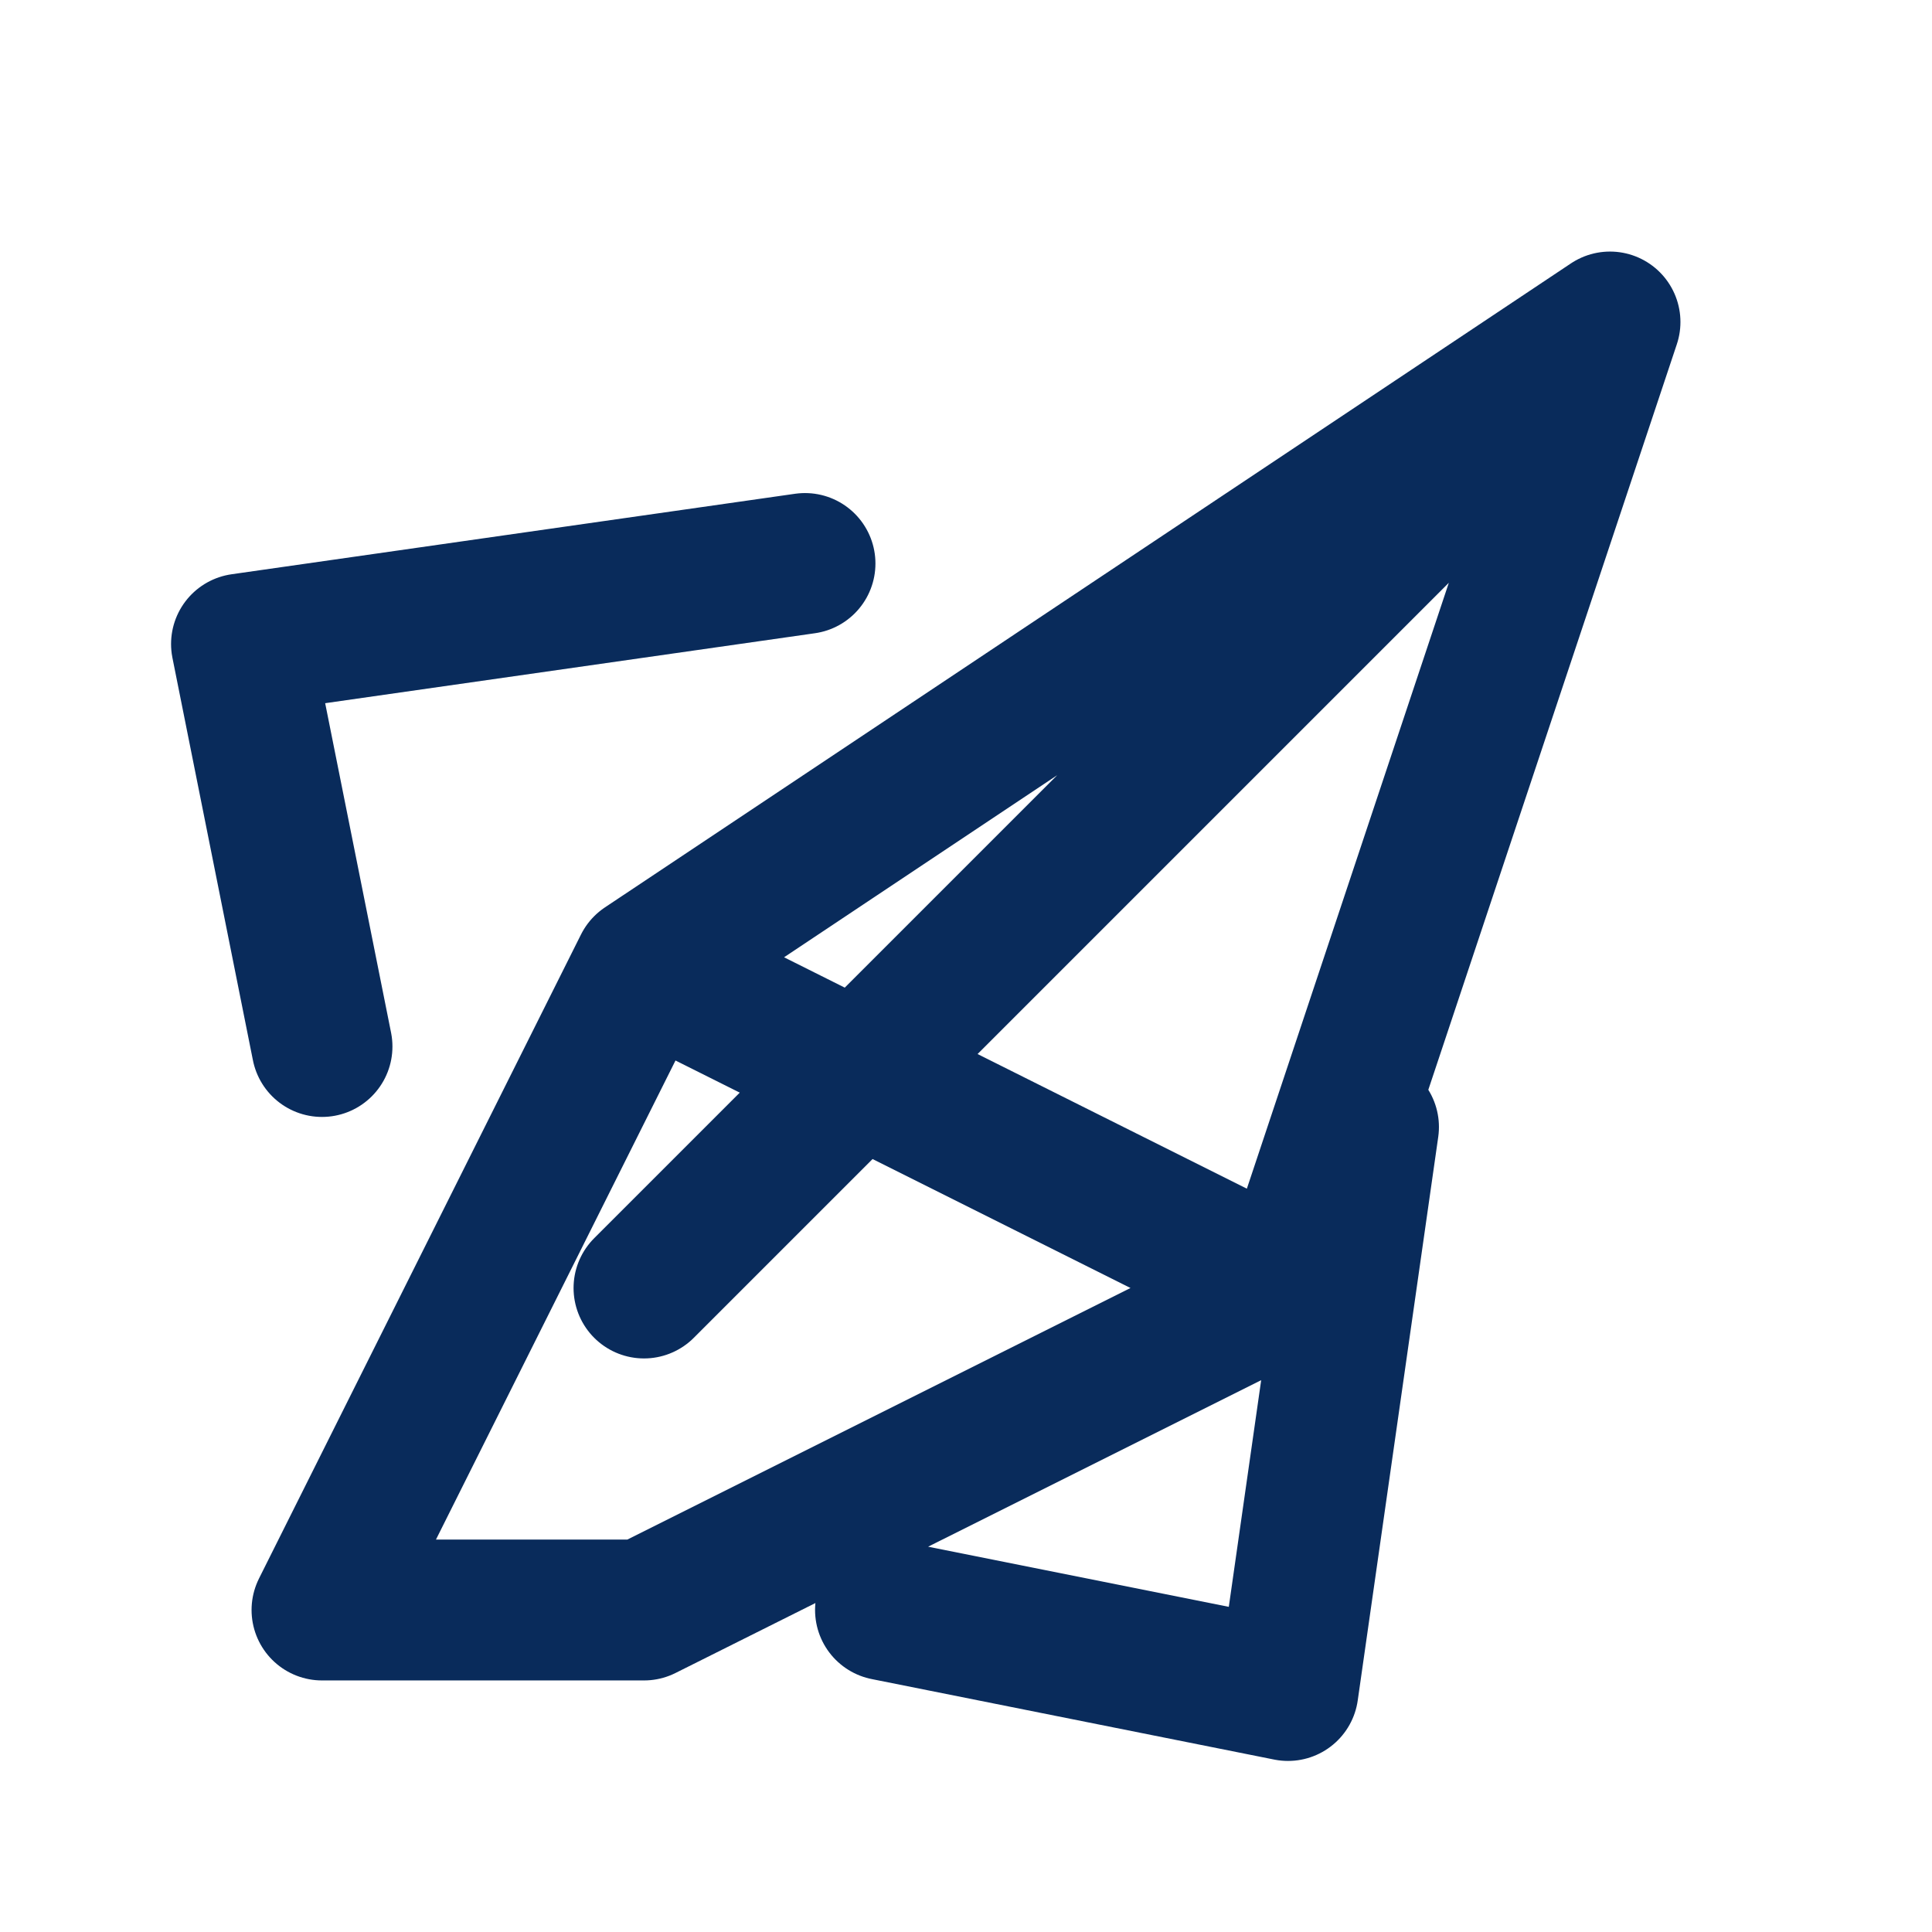
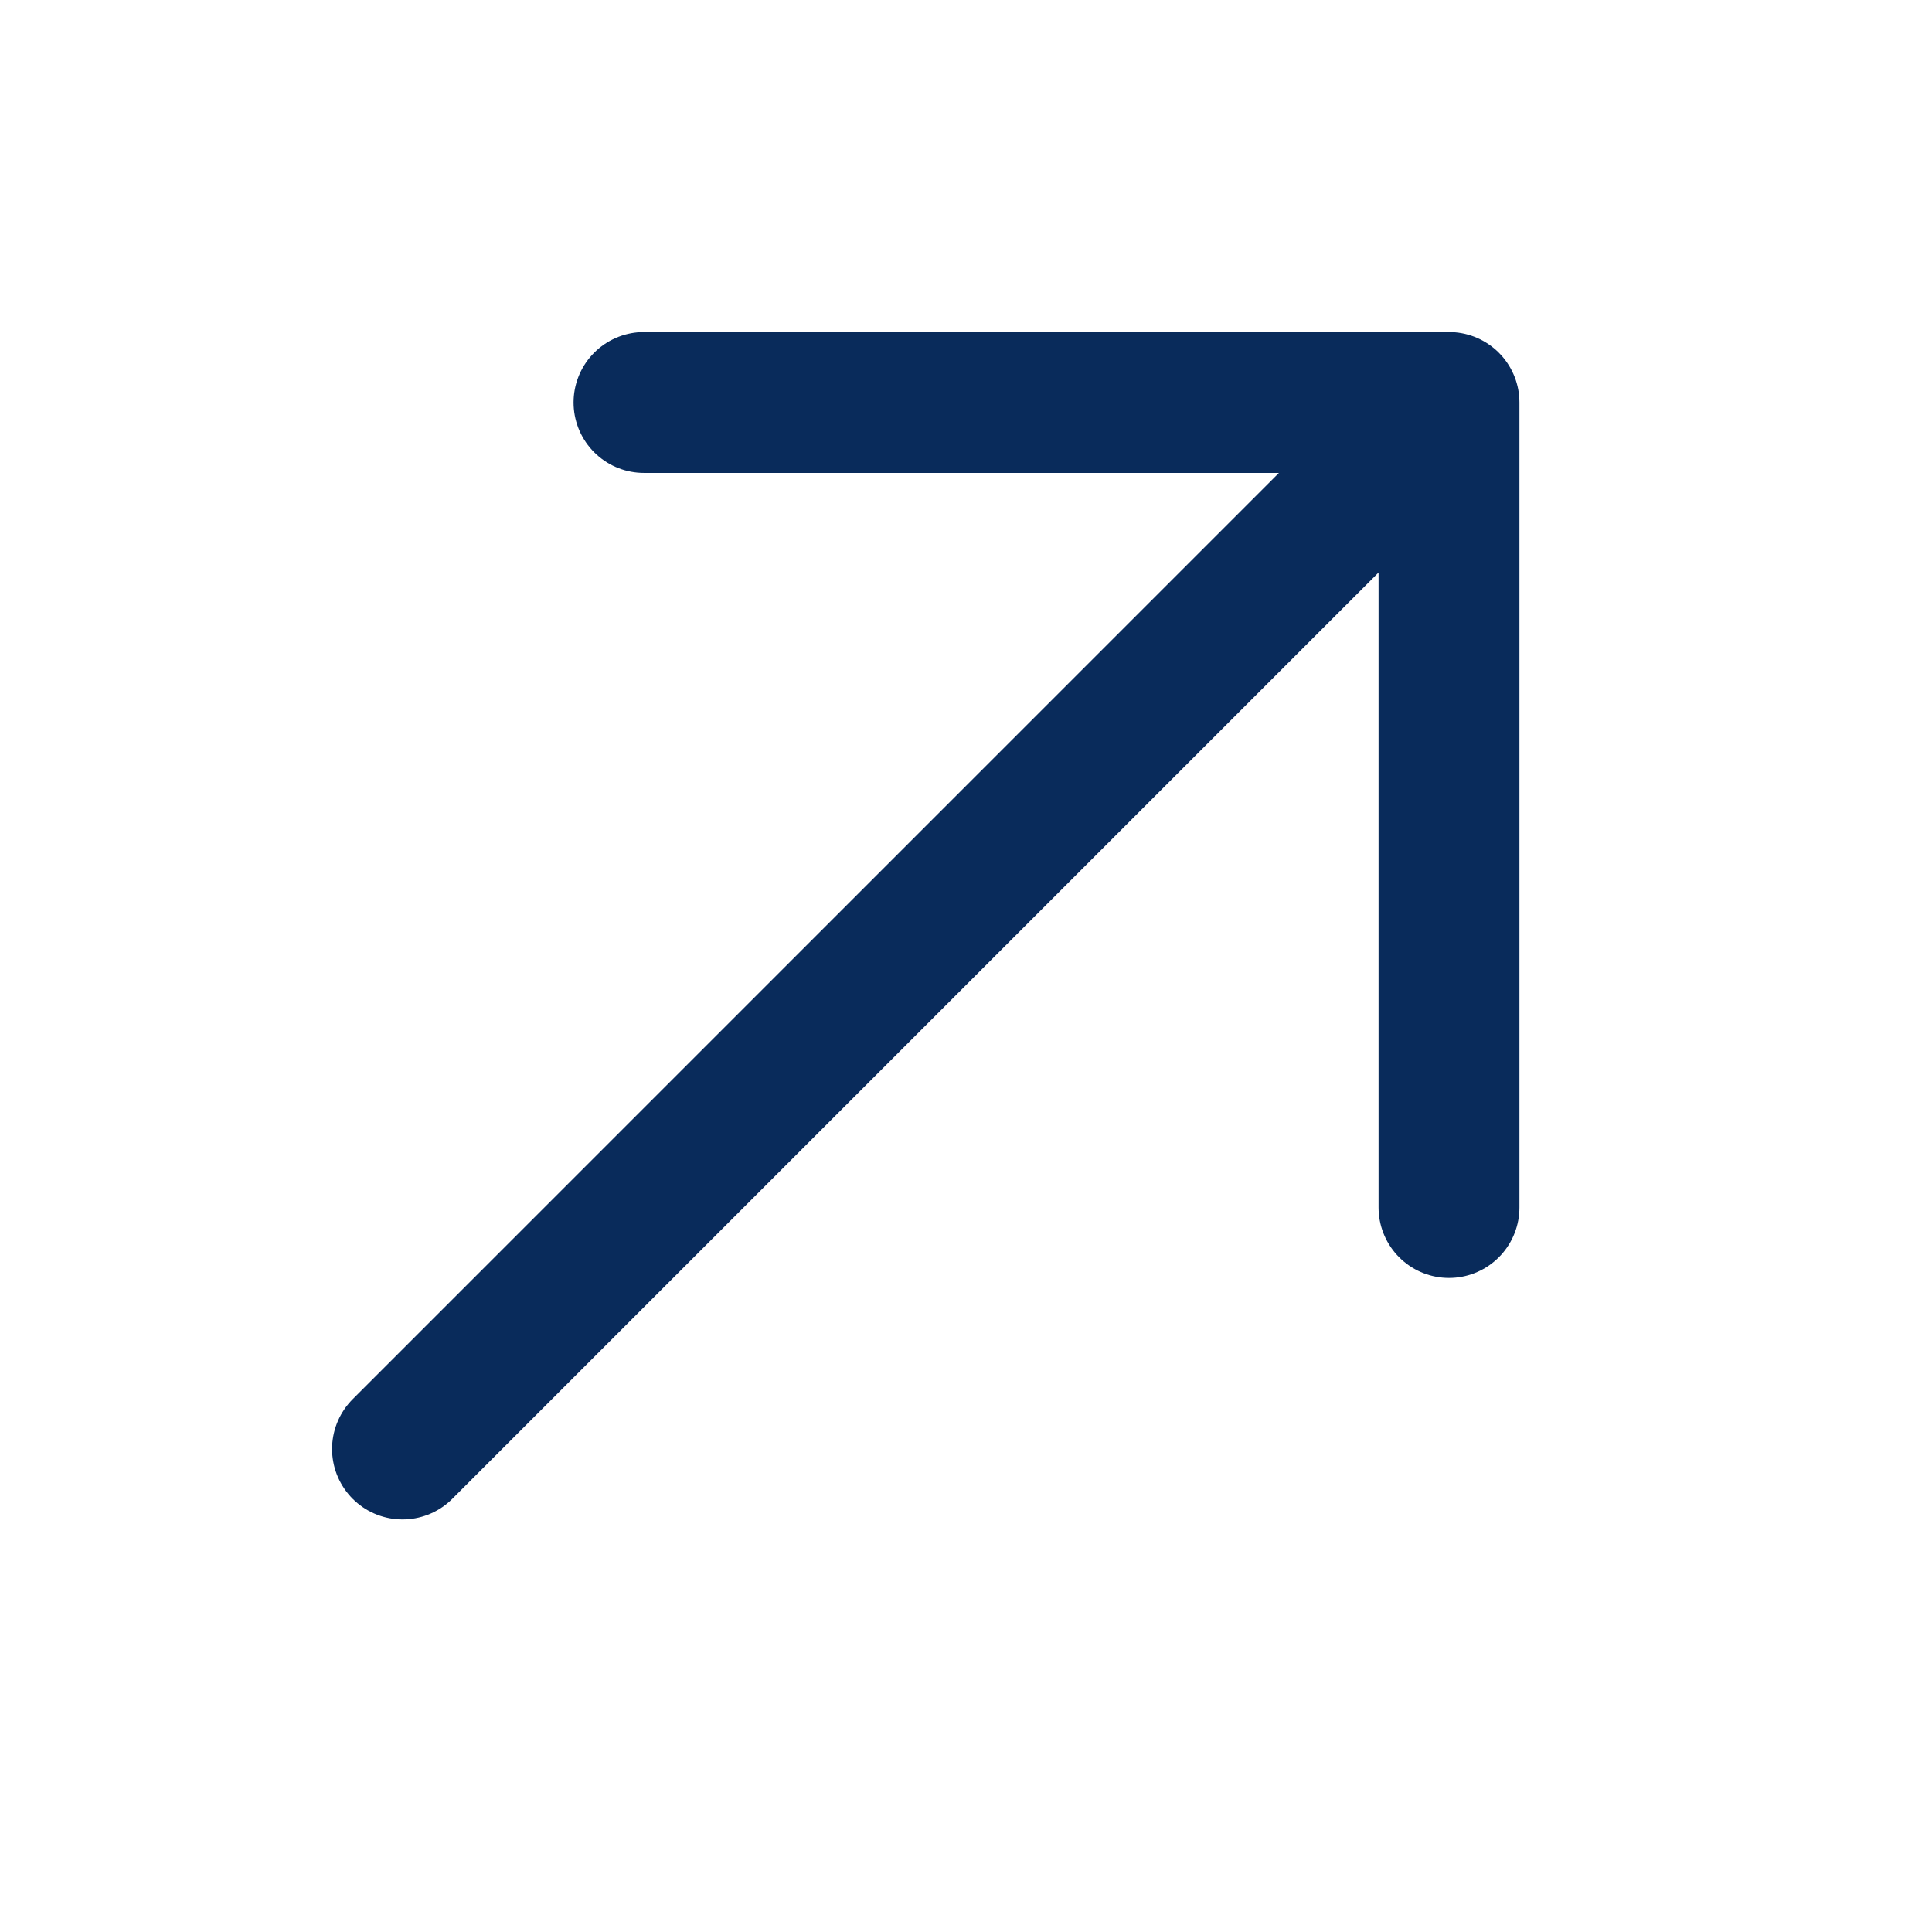
<svg xmlns="http://www.w3.org/2000/svg" width="24" height="24" viewBox="0 0 24 24" fill="none" stroke="currentColor" color="#092B5B" stroke-width="1.75" stroke-linecap="round" stroke-linejoin="round" role="img" aria-label="Launch">
-   <path d="M4 20l4-8L20 4l-4 12-8 4zM8 12l8 4M20 4L8 16M4 13l-1-5 7-1M11 20l5 1 1-7" />
+   <path d="M5 18 18 5M8 5h10v10" />
</svg>
